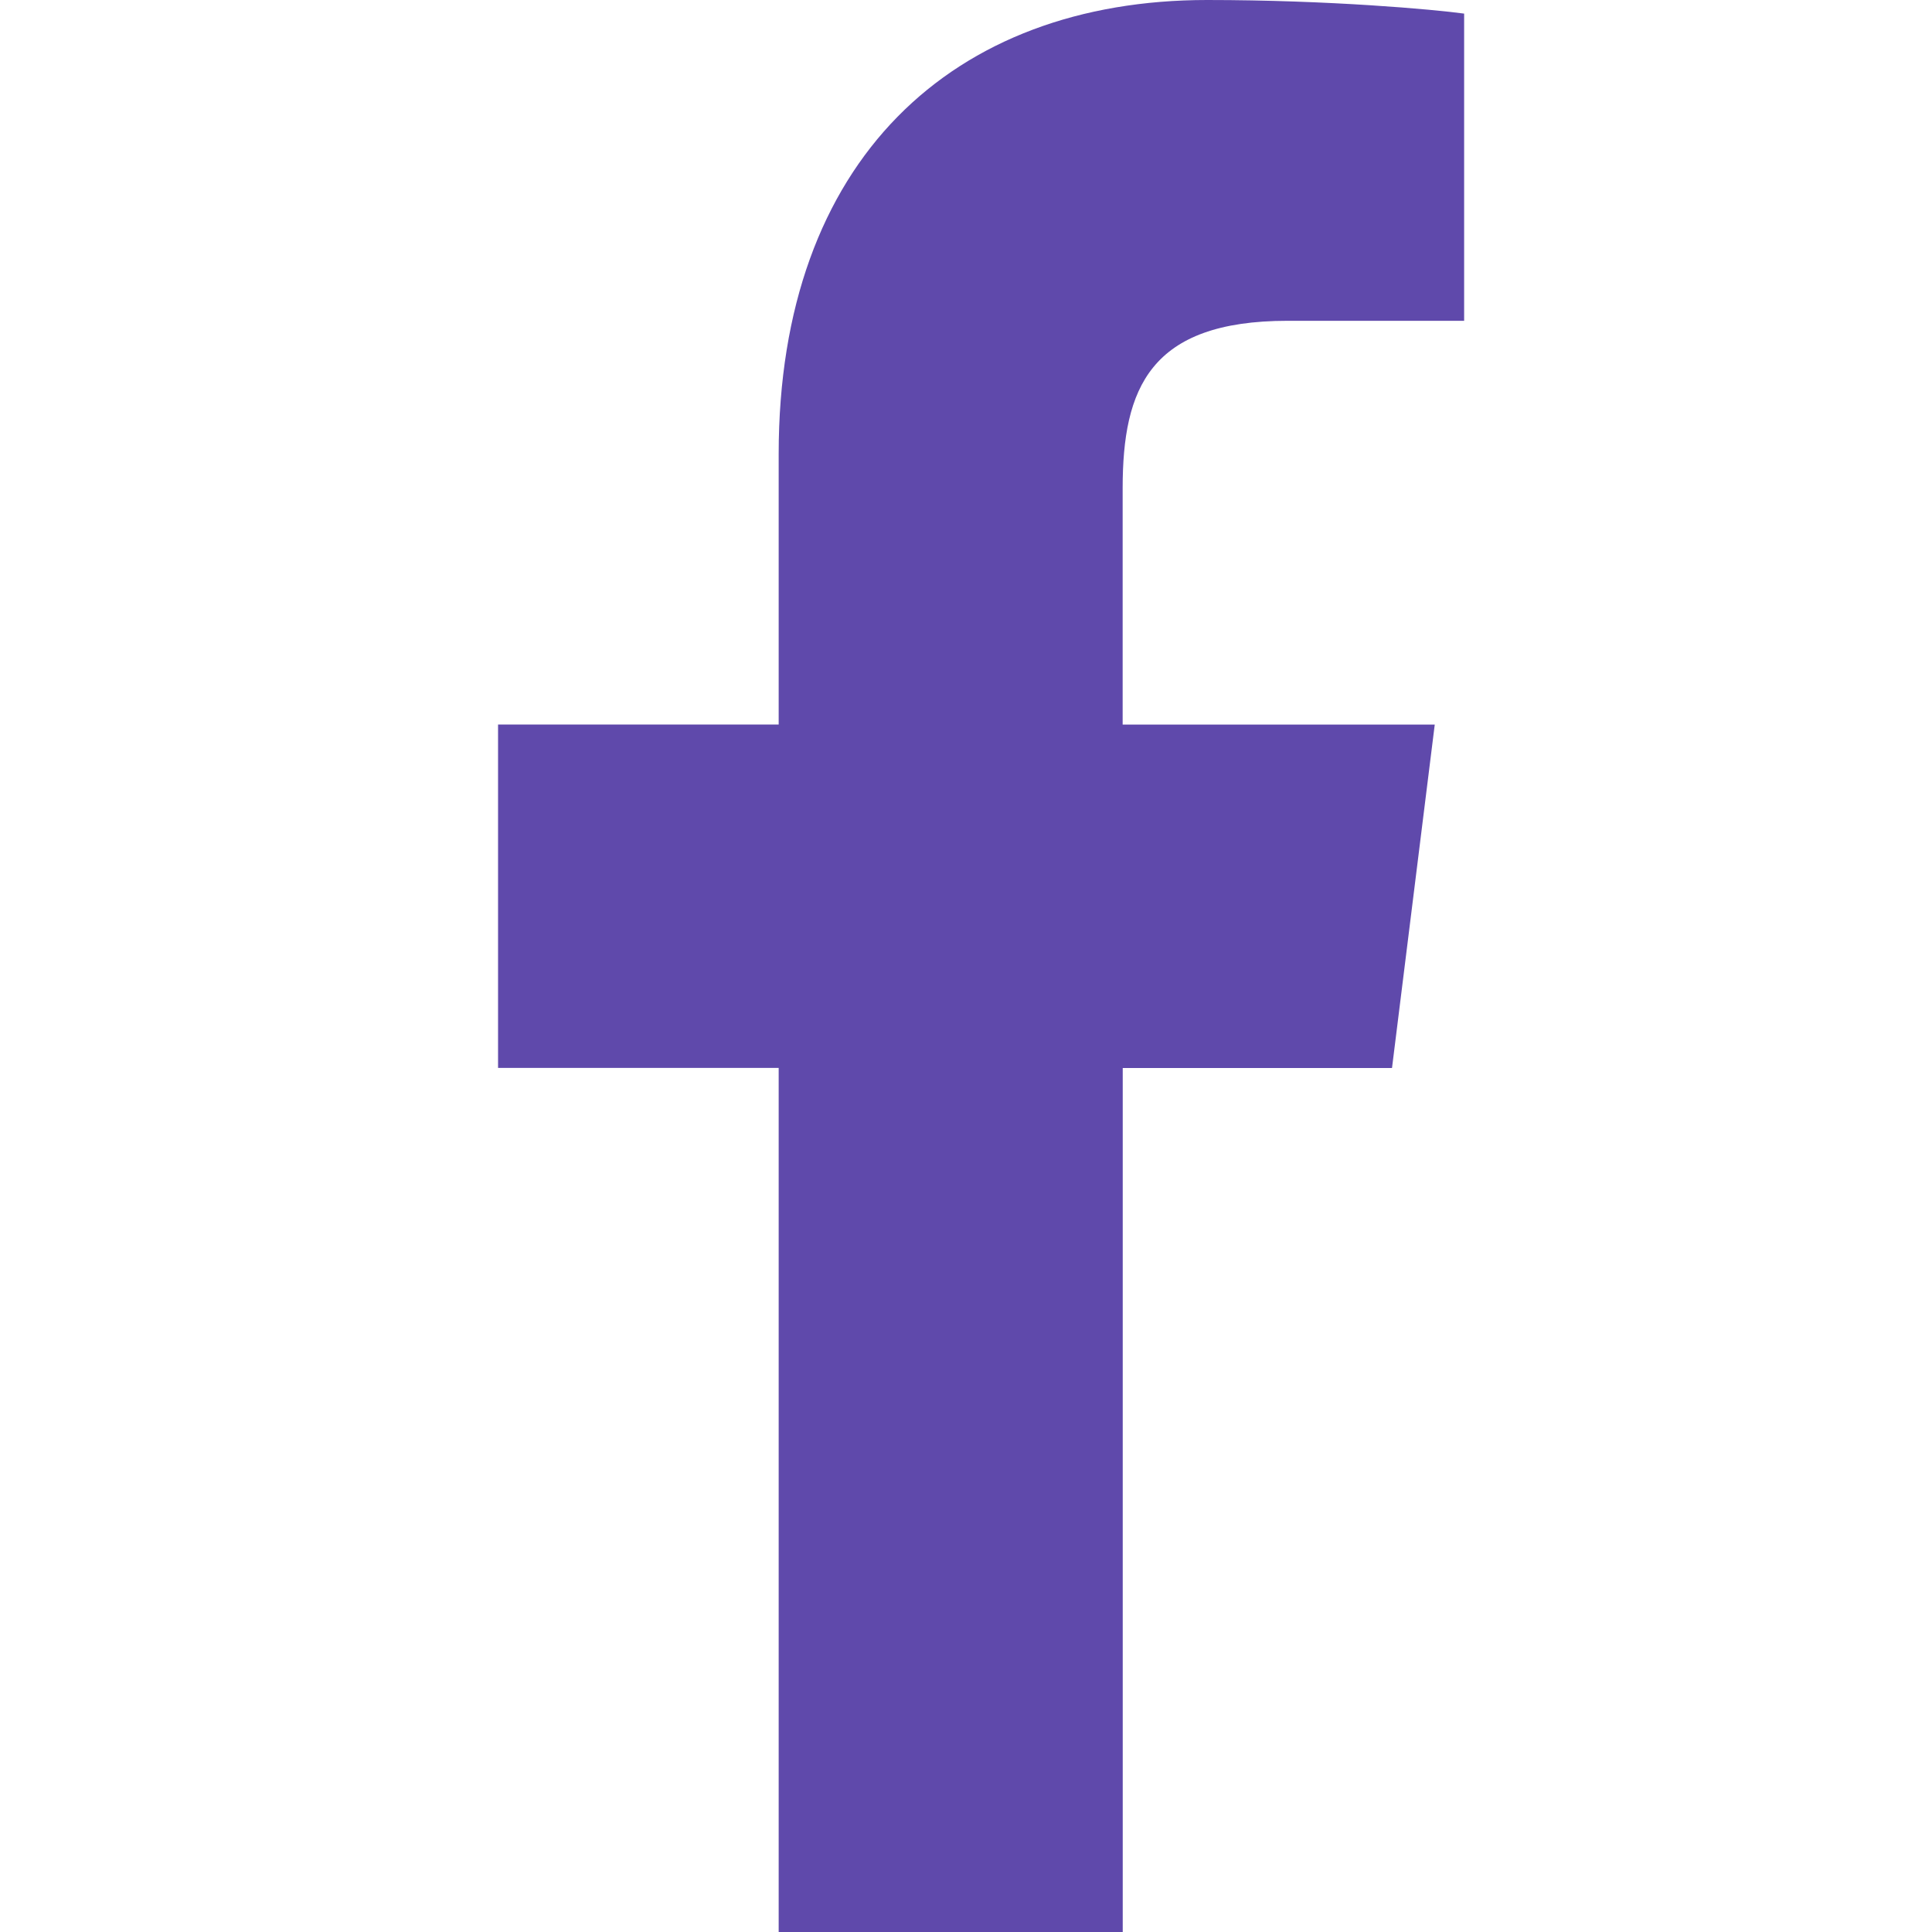
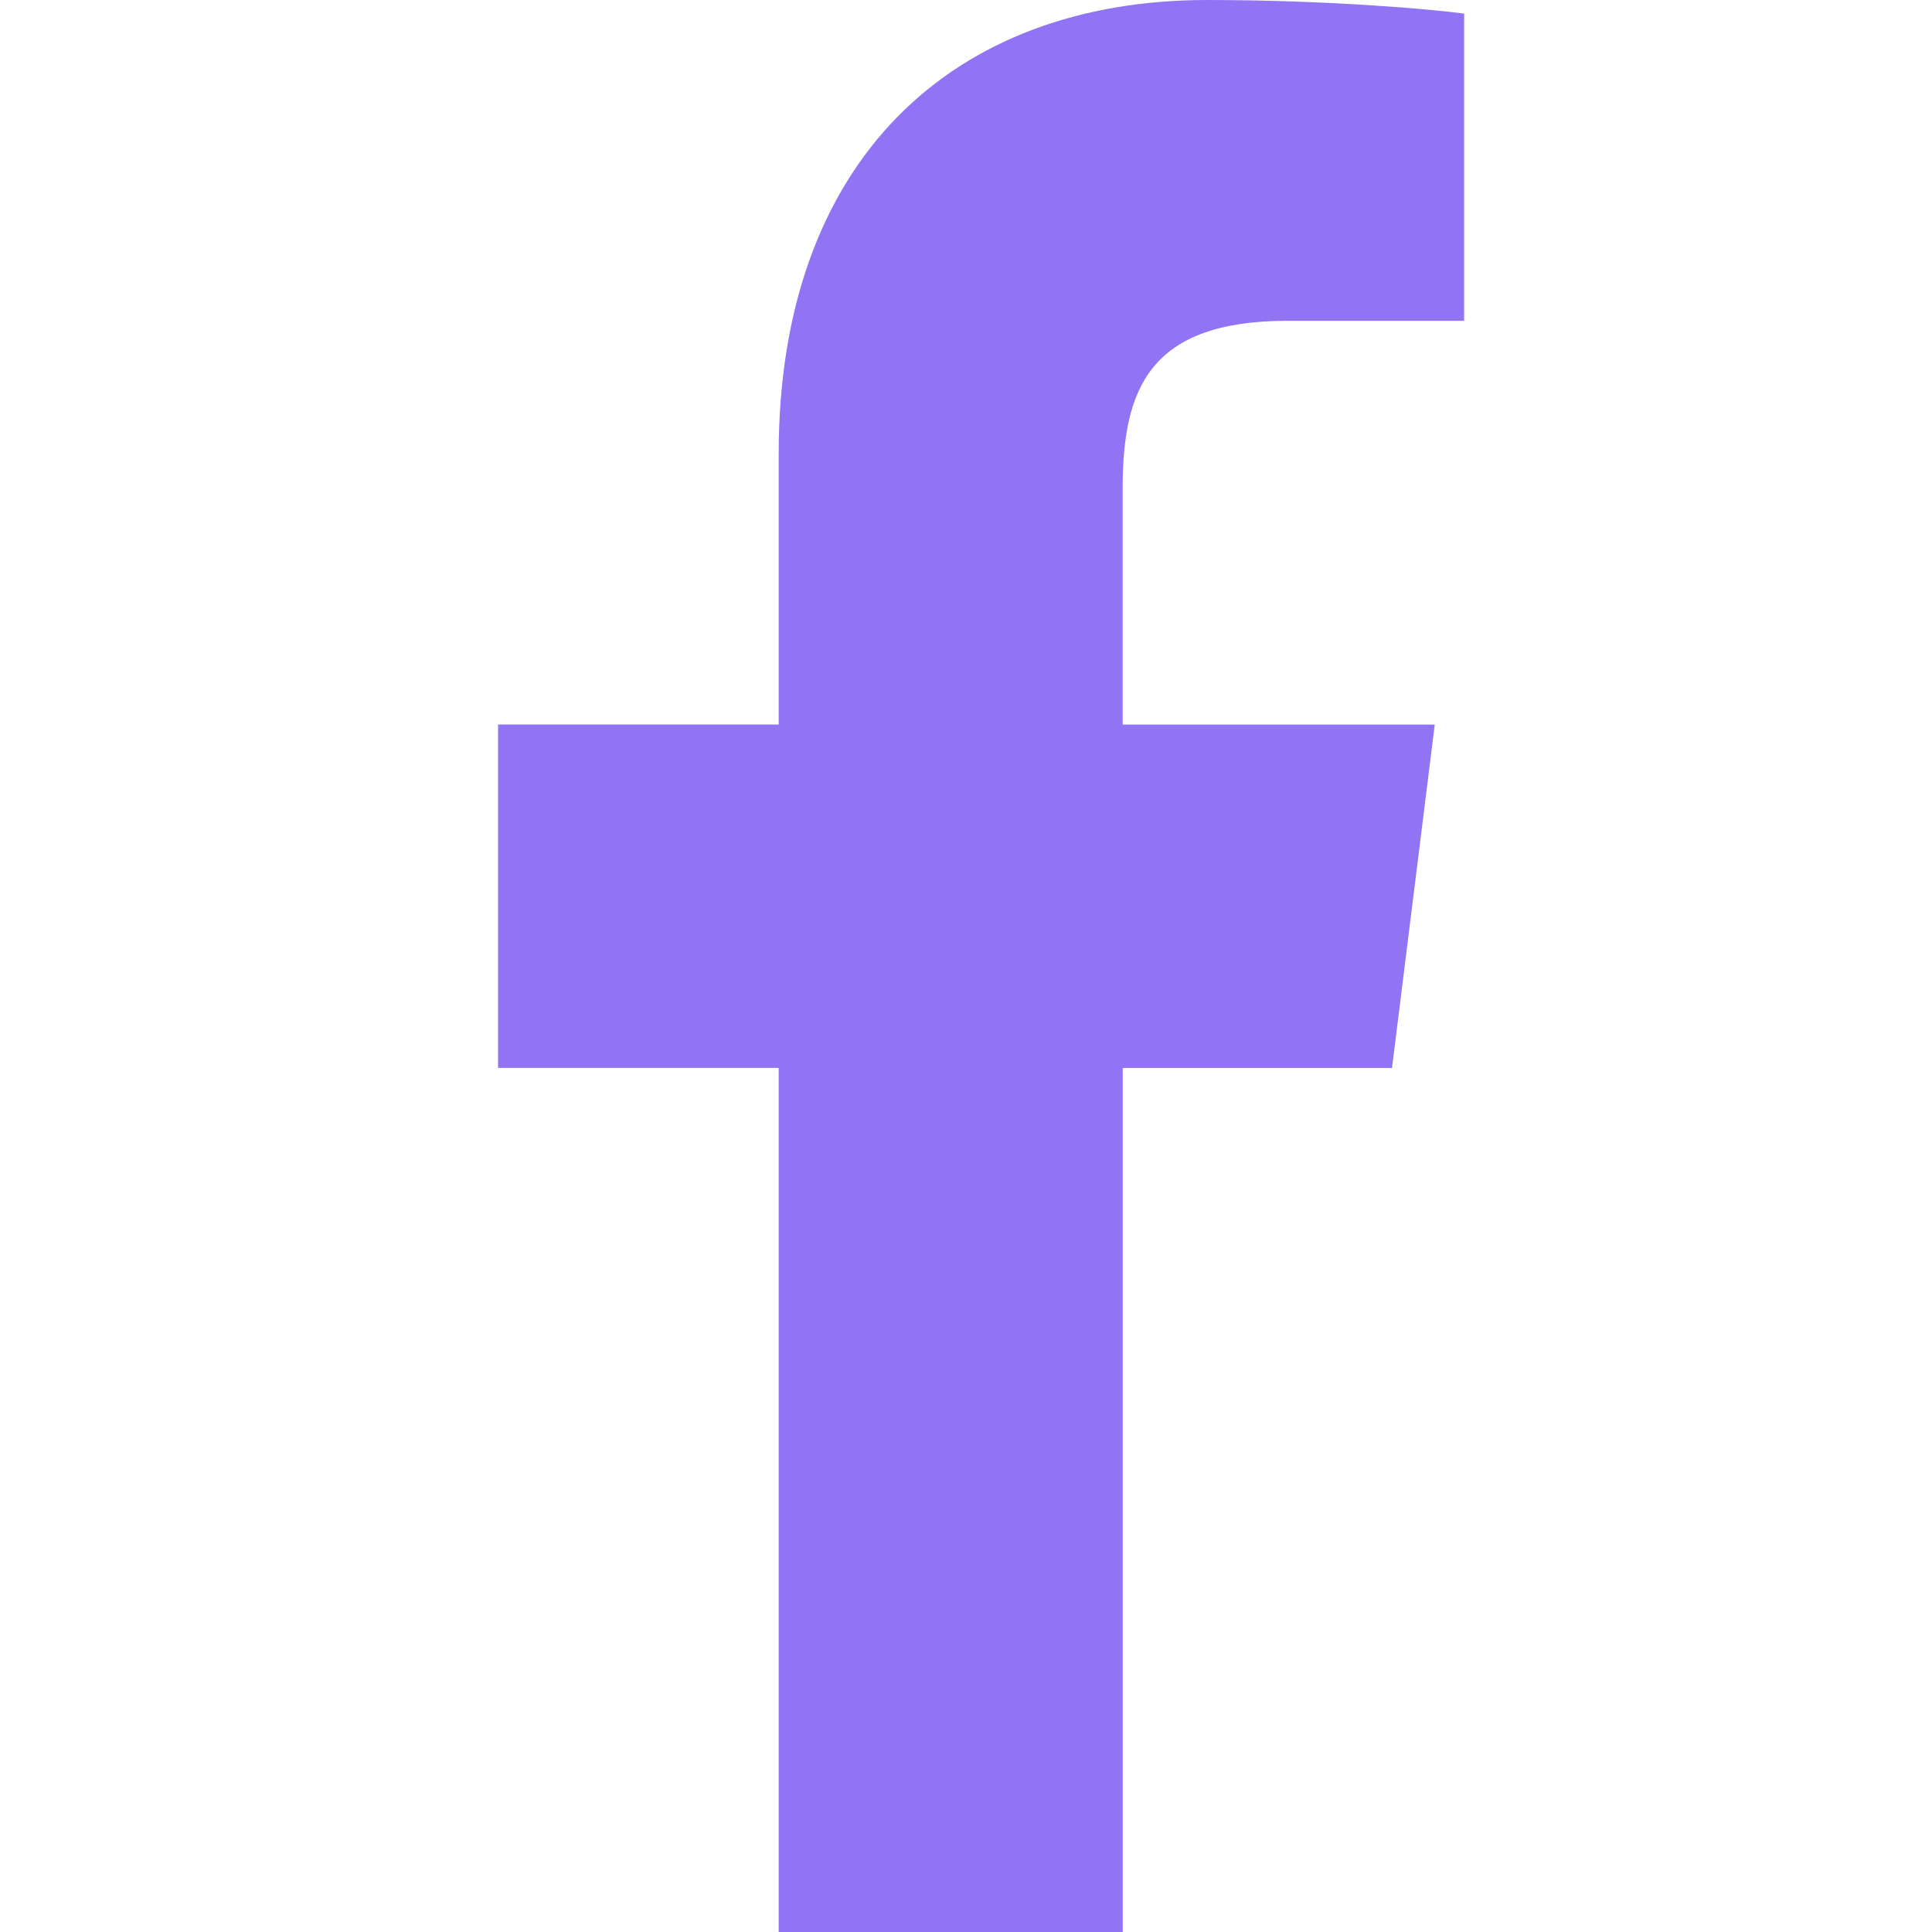
<svg xmlns="http://www.w3.org/2000/svg" id="Bold" enable-background="new 0 0 24 24" height="512px" viewBox="0 0 24 24" width="512px">
  <g>
-     <path d="m15.997 3.985h2.191v-3.816c-.378-.052-1.678-.169-3.192-.169-3.159 0-5.323 1.987-5.323 5.639v3.361h-3.486v4.266h3.486v10.734h4.274v-10.733h3.345l.531-4.266h-3.877v-2.939c.001-1.233.333-2.077 2.051-2.077z" data-original="#000000" class="active-path" data-old_color="#000000" fill="#5F49AB" />
+     <path d="m15.997 3.985h2.191v-3.816c-.378-.052-1.678-.169-3.192-.169-3.159 0-5.323 1.987-5.323 5.639v3.361h-3.486v4.266h3.486v10.734h4.274v-10.733h3.345l.531-4.266h-3.877v-2.939c.001-1.233.333-2.077 2.051-2.077z" data-original="#000000" class="active-path" data-old_color="#000000" fill="#9074f3" />
  </g>
</svg>
